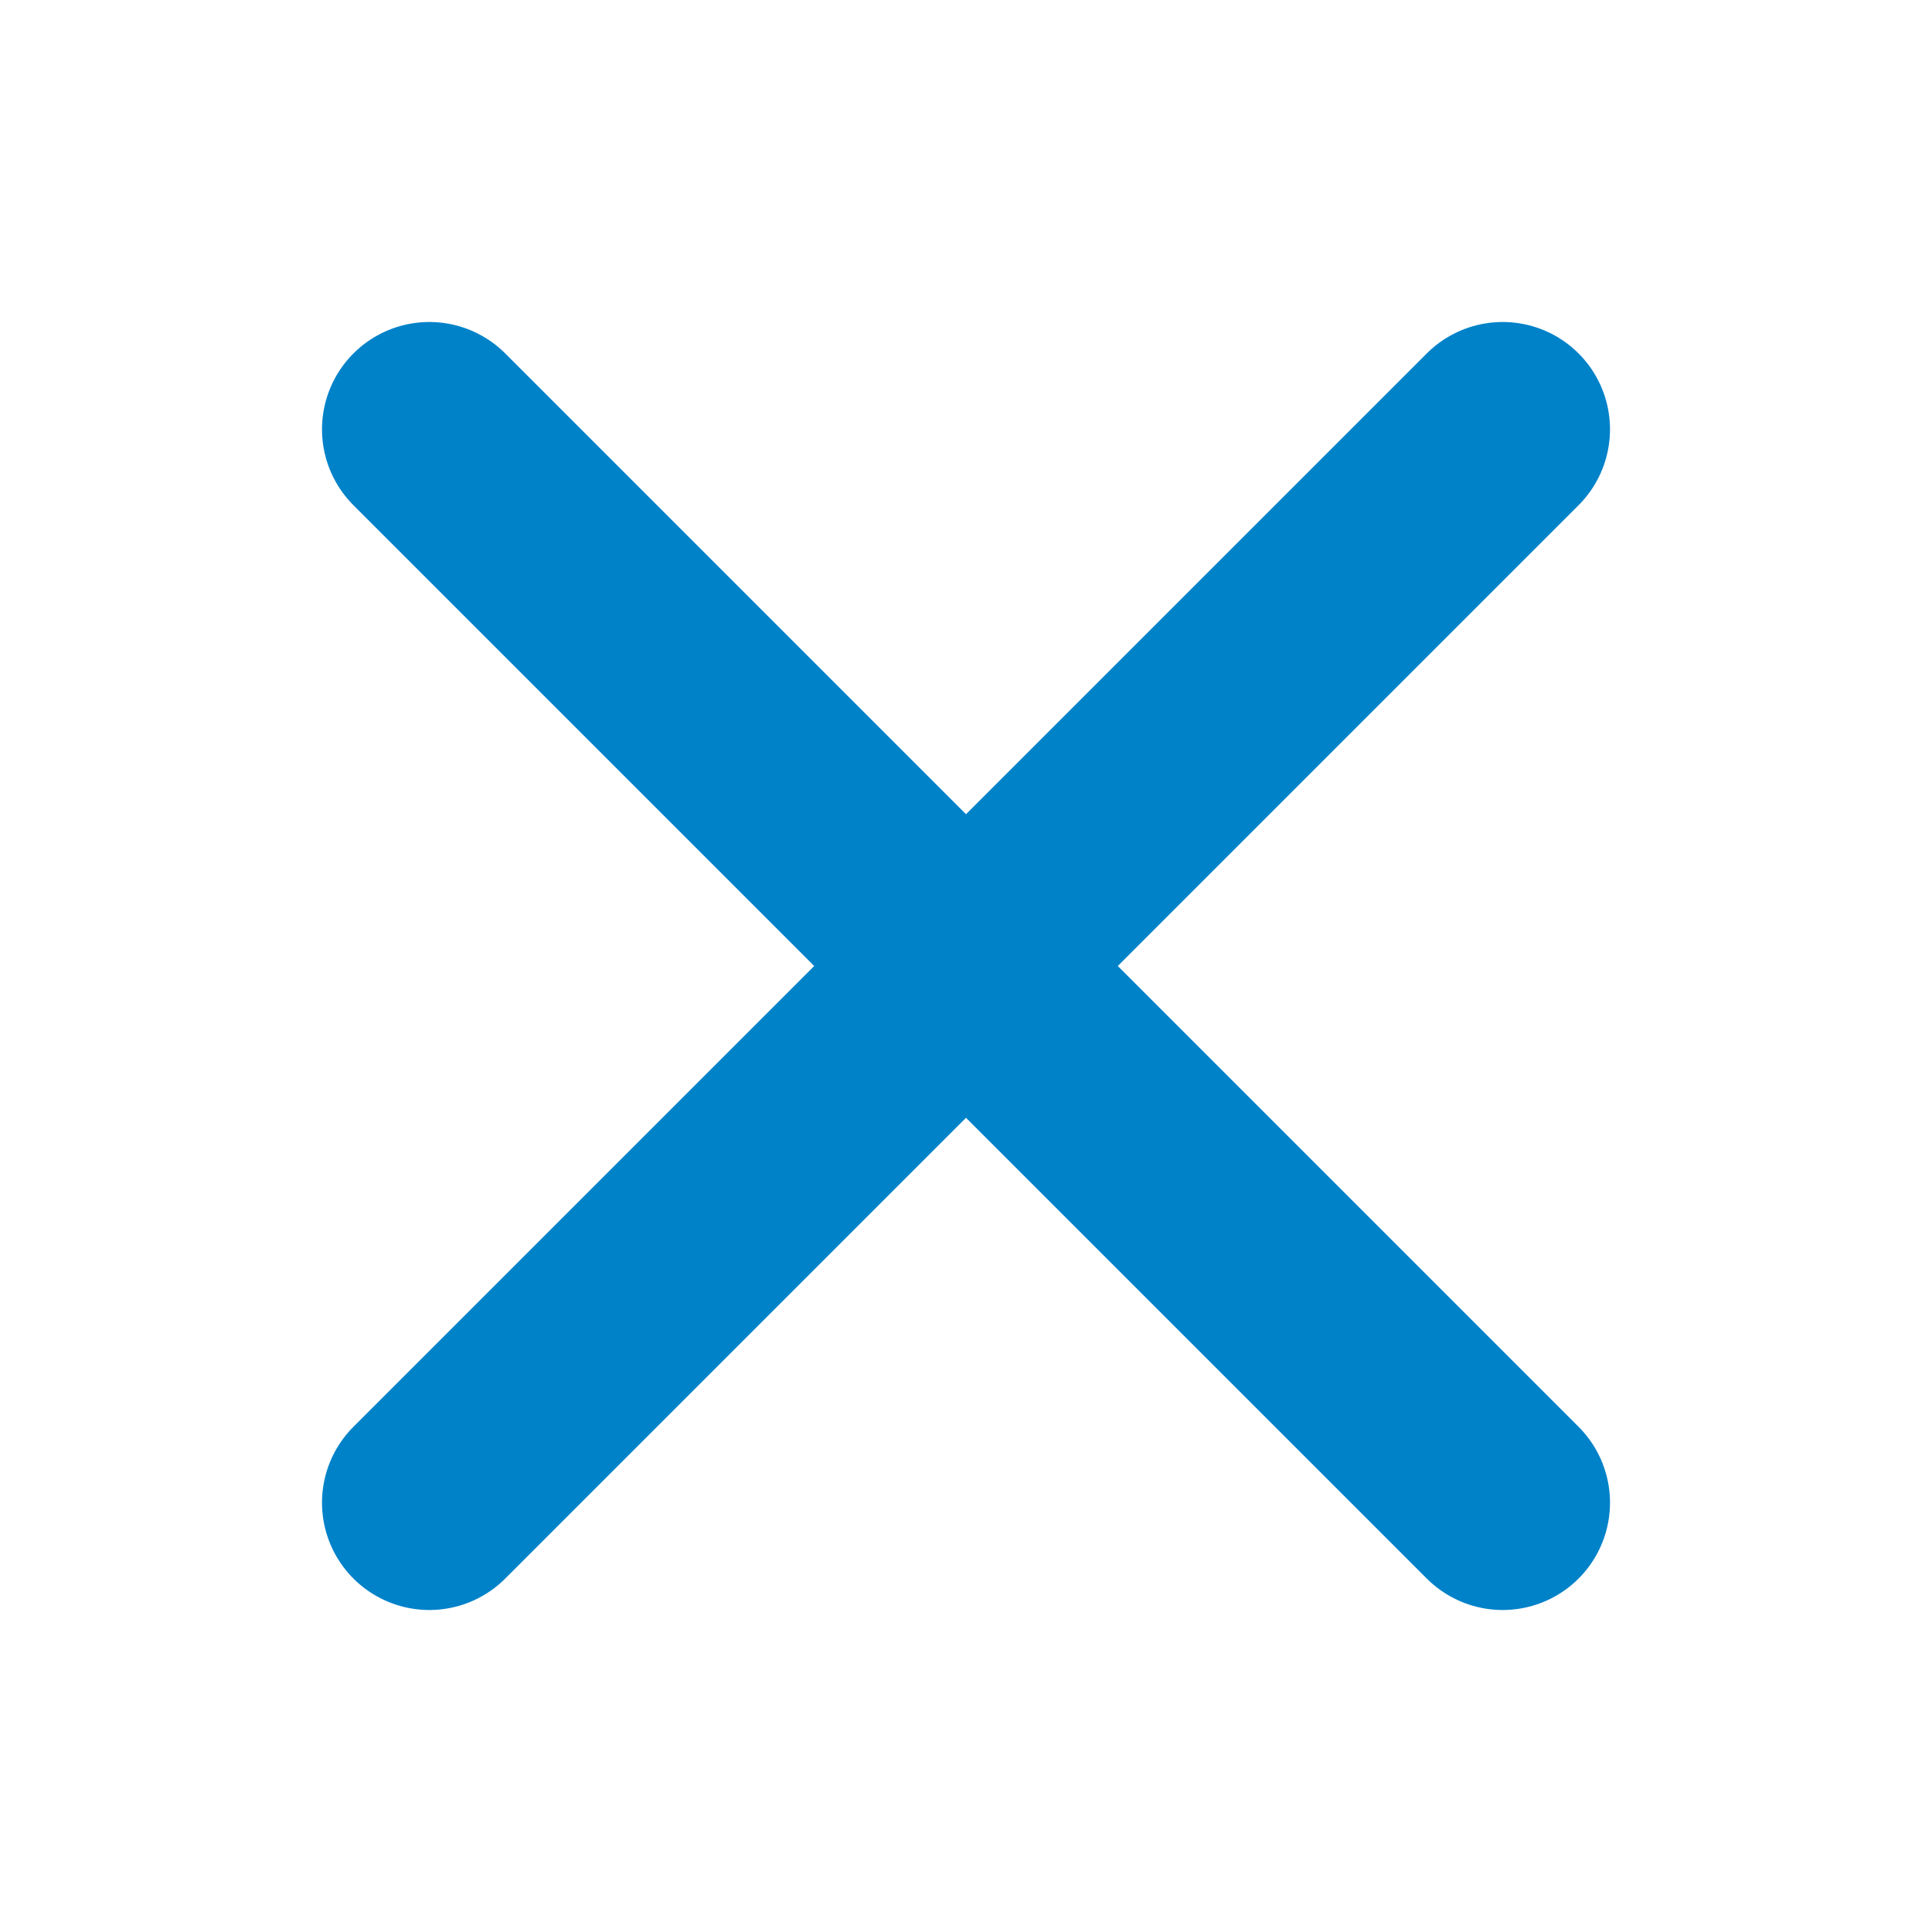
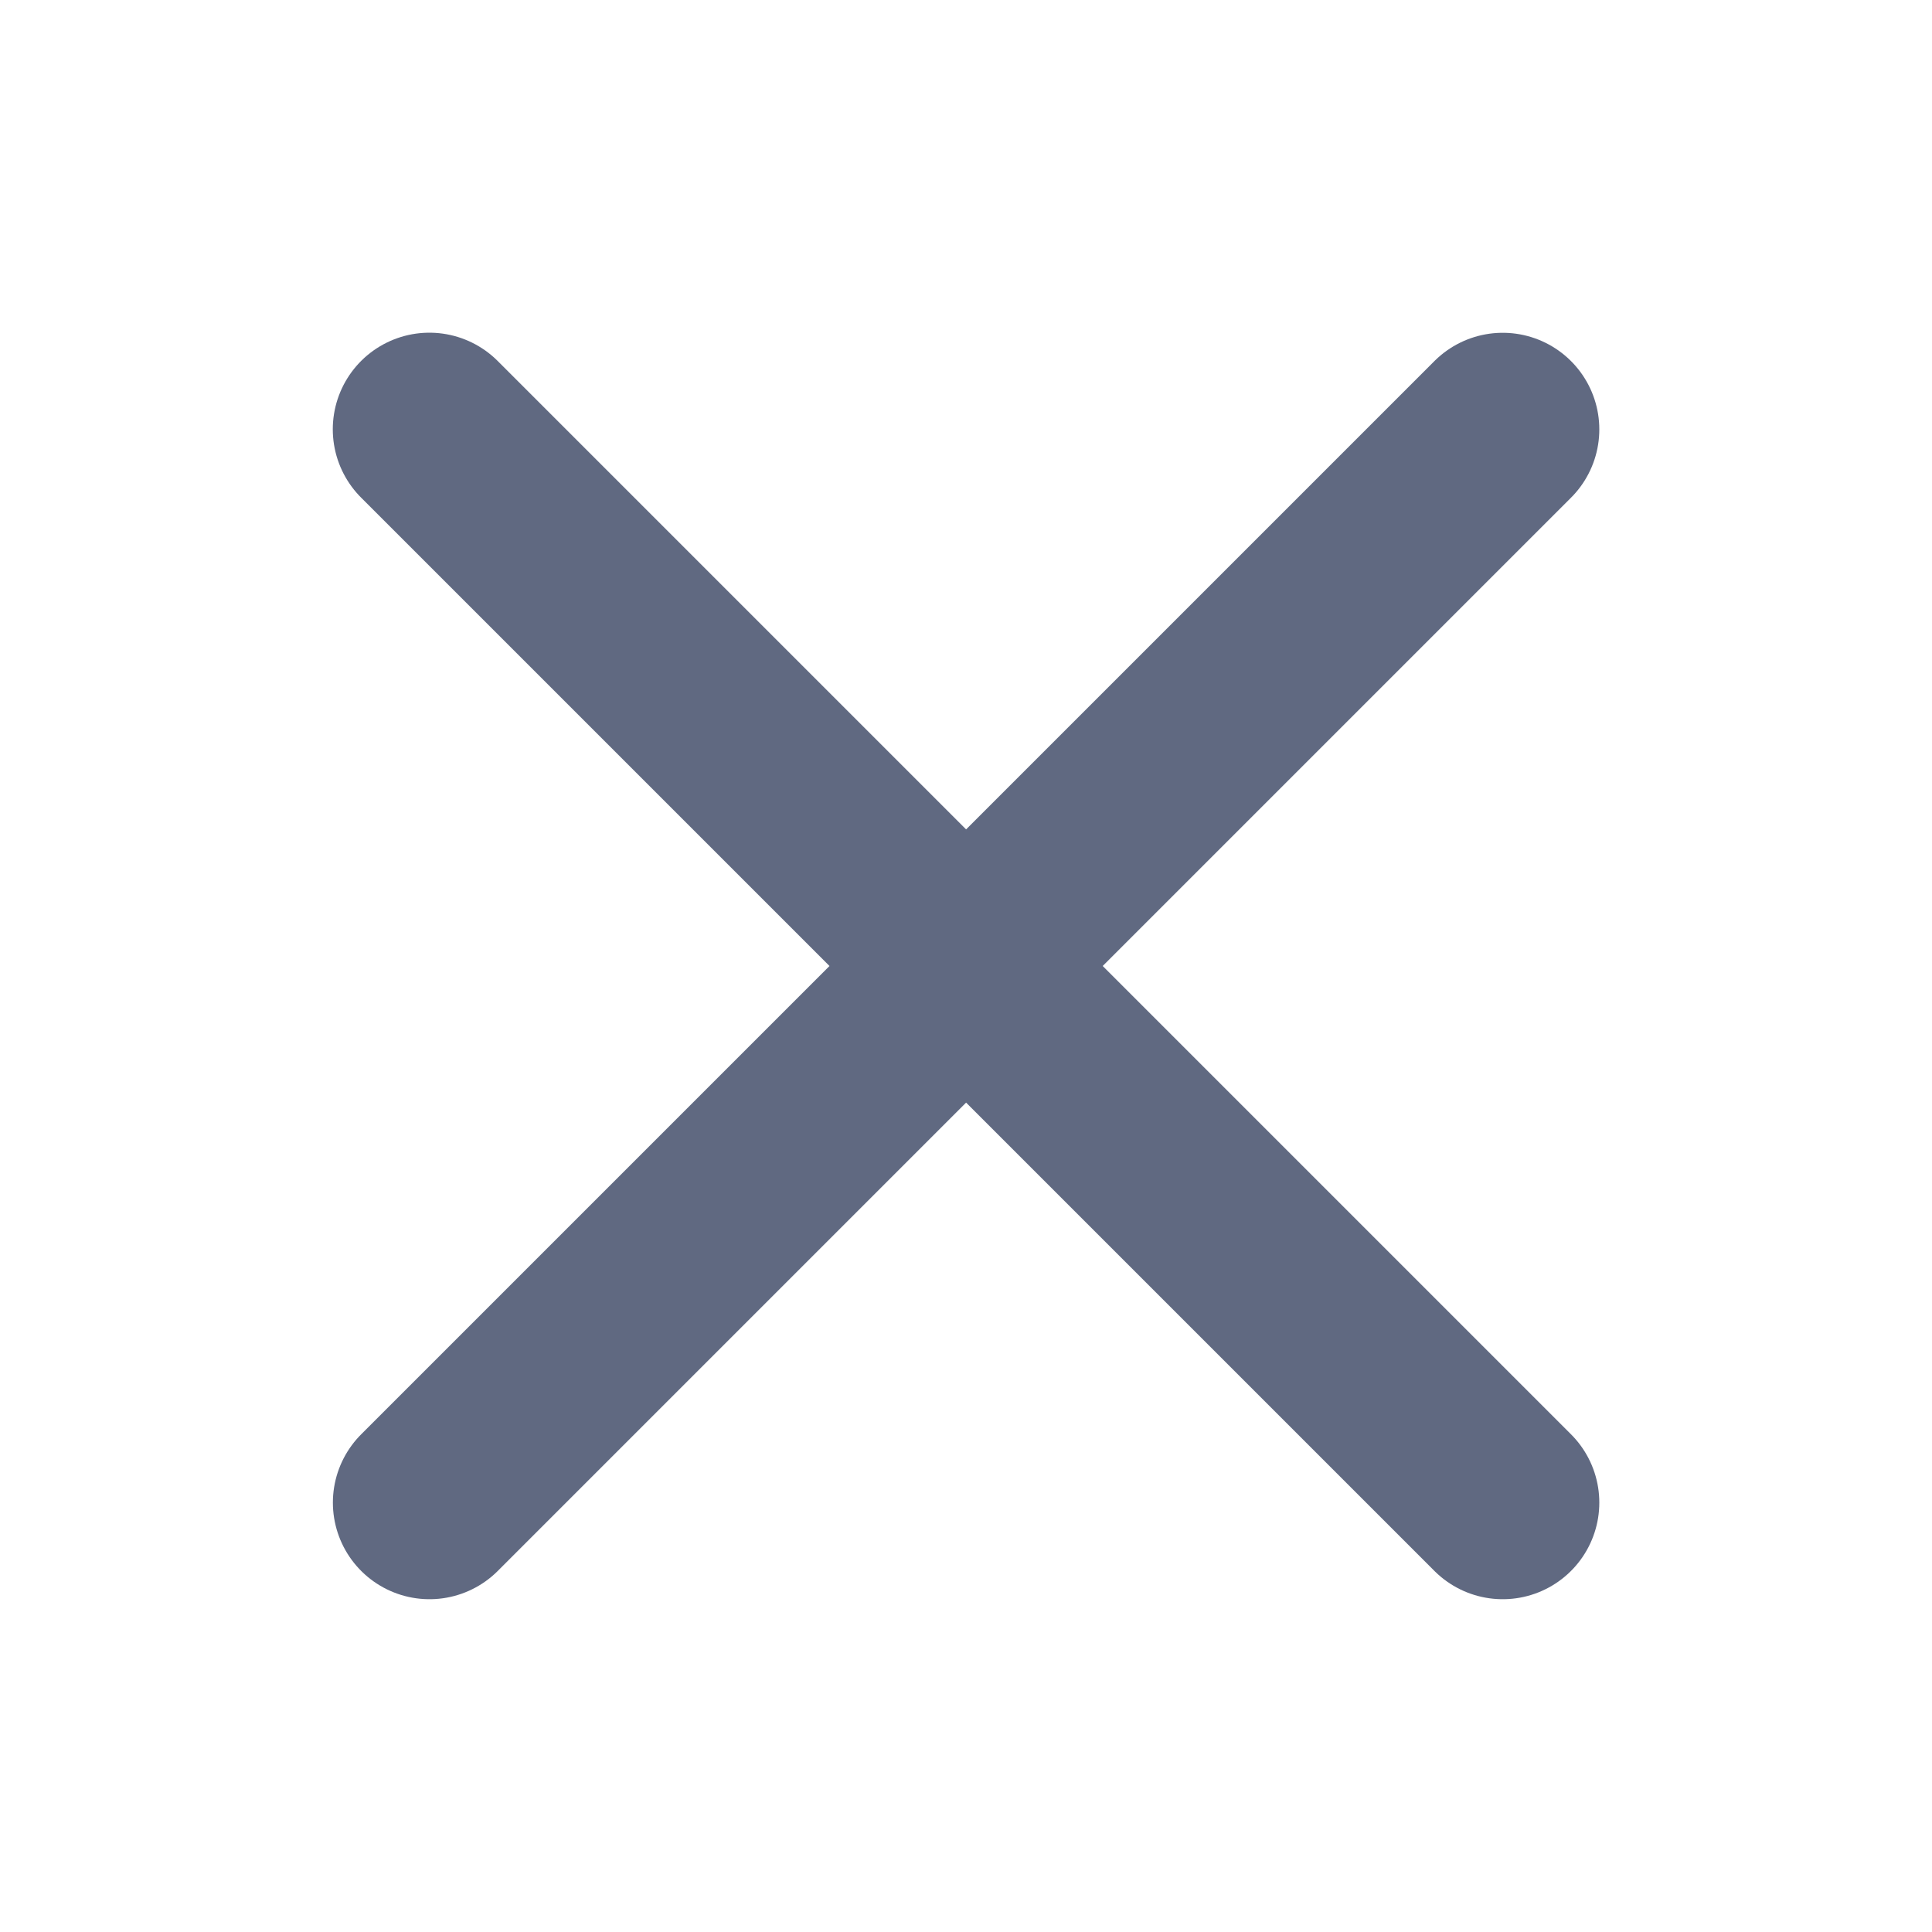
- <svg xmlns="http://www.w3.org/2000/svg" width="18" height="18" fill="none">
-   <path d="M4 4l10 10M4 14L14 4" stroke="#0082C9" stroke-width="2" stroke-linecap="round" stroke-linejoin="round" />
+ <svg xmlns="http://www.w3.org/2000/svg" width="20" height="20" fill="none">
+   <path d="M4.445 4.444l11.111 11.111m-11.11 0l11.11-11.11" stroke="#606981" stroke-width="2" stroke-linecap="round" stroke-linejoin="round" />
</svg>
